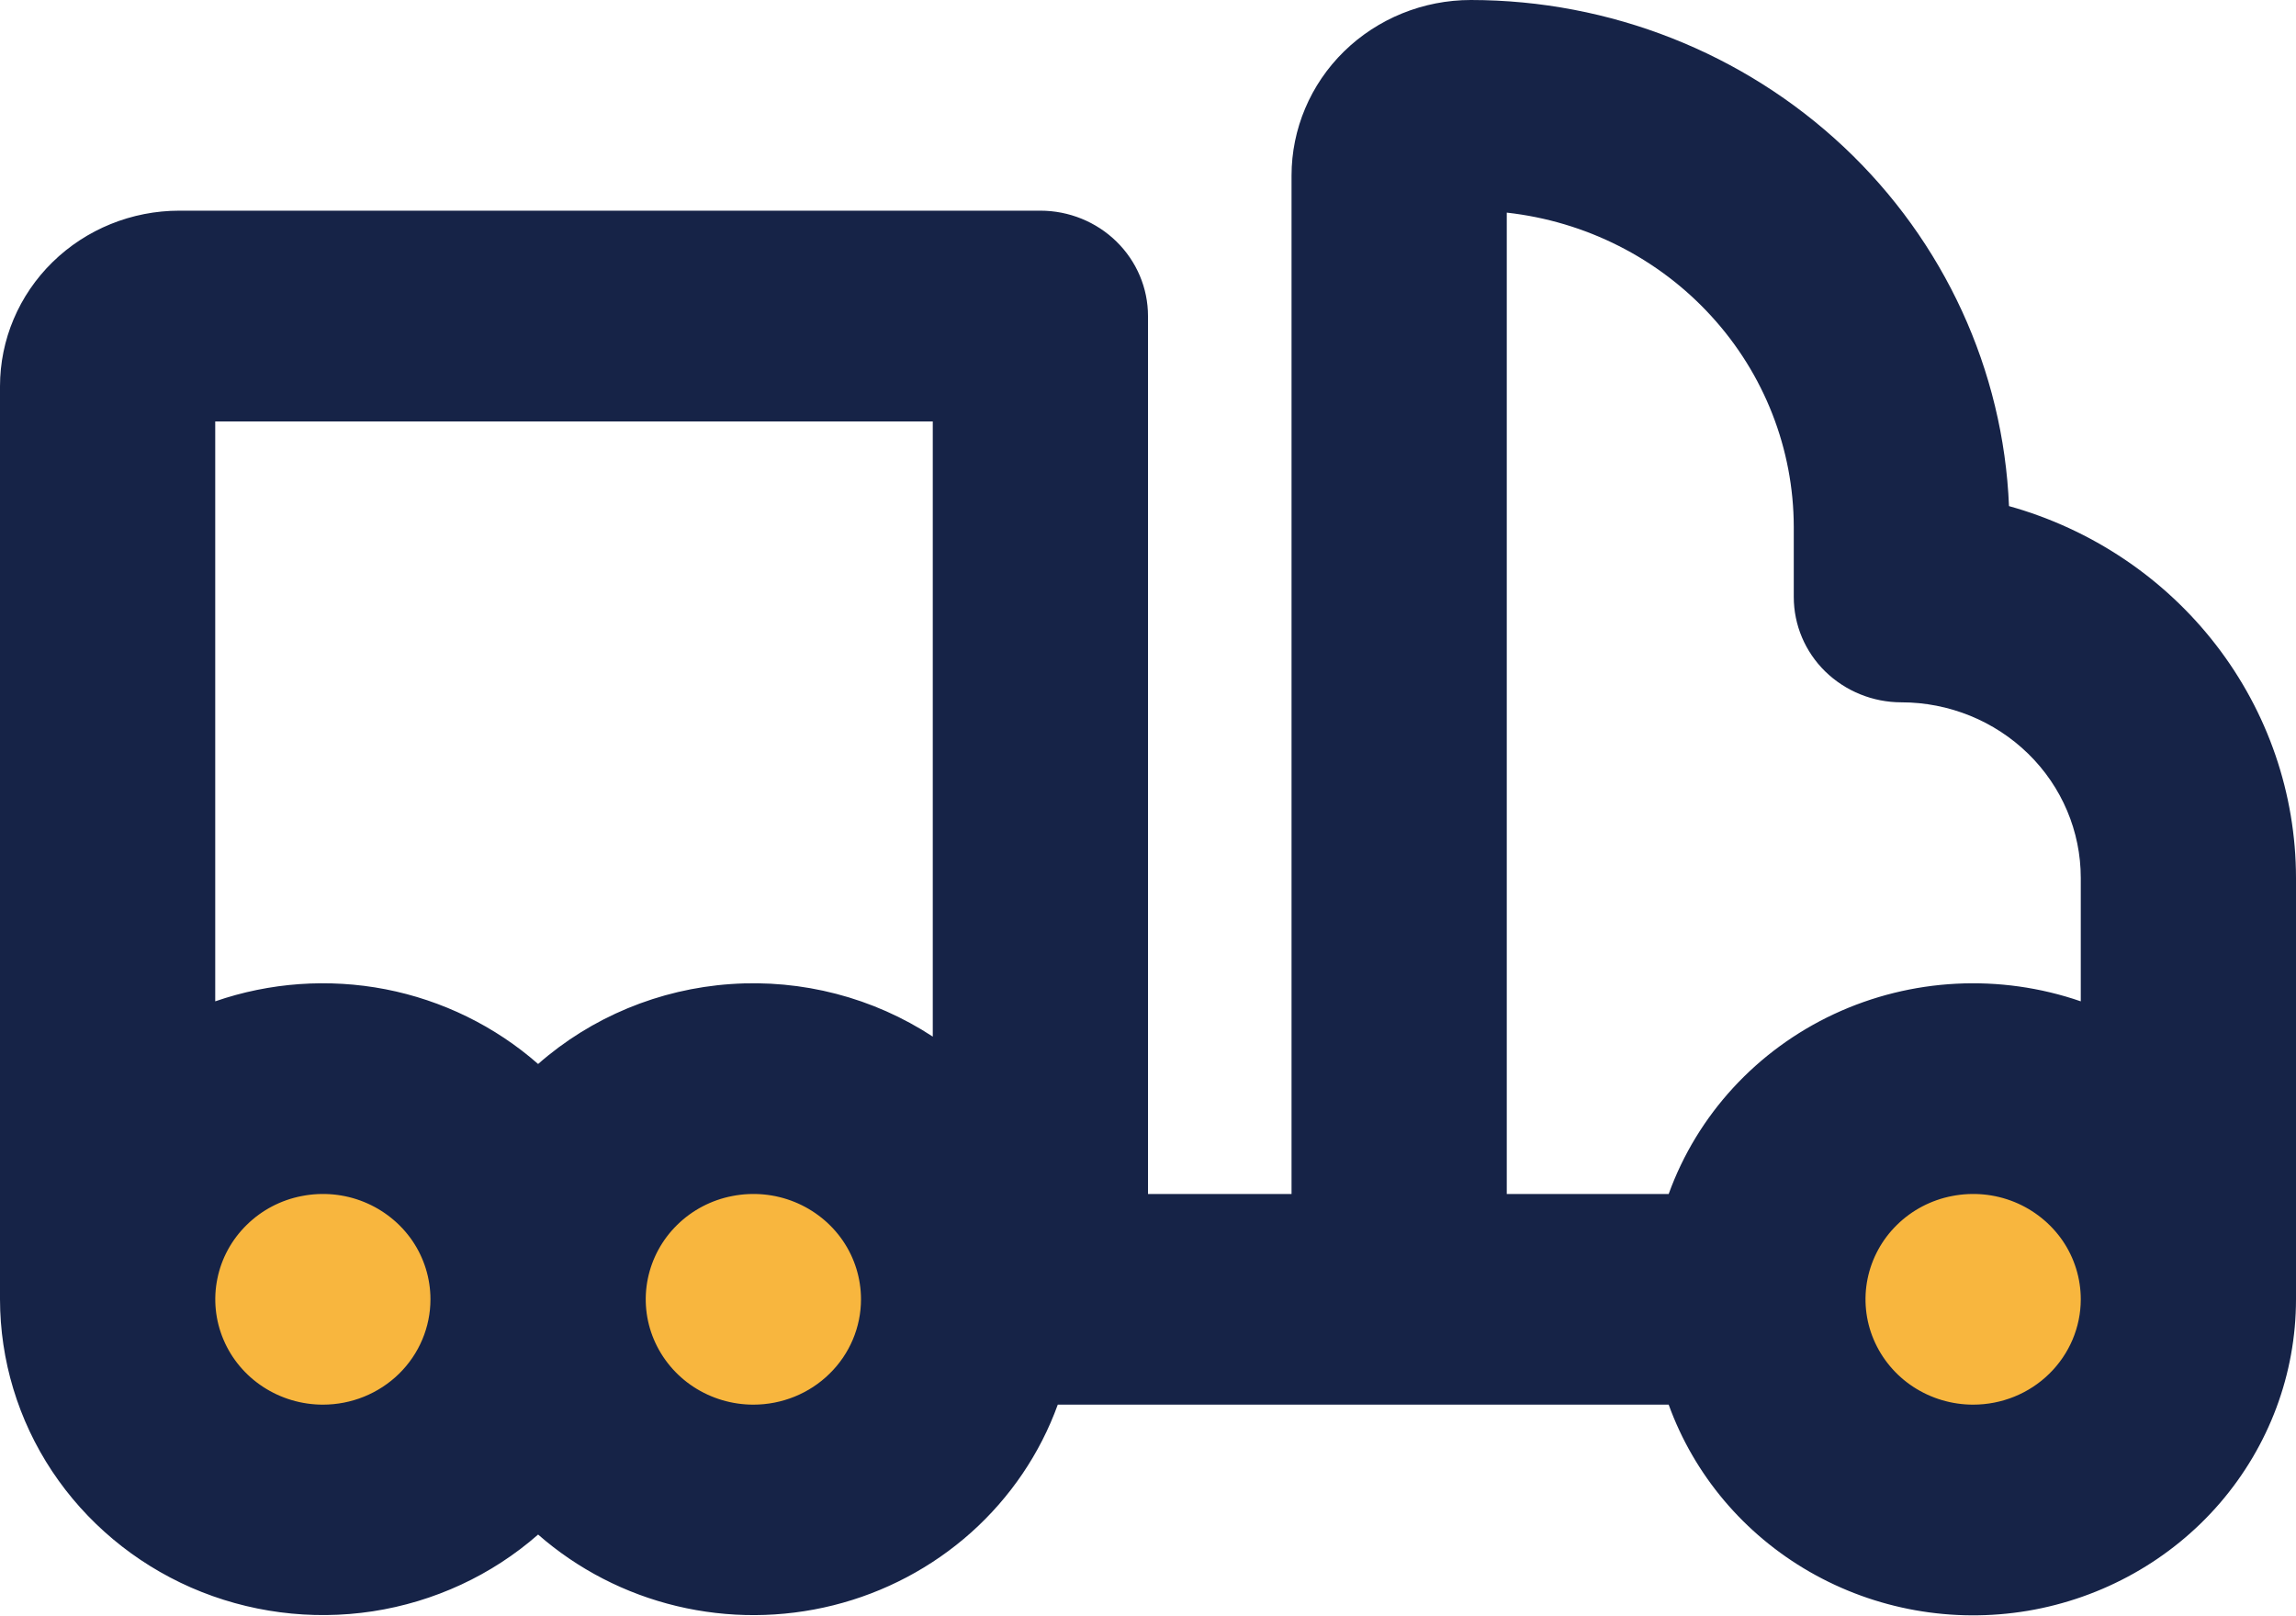
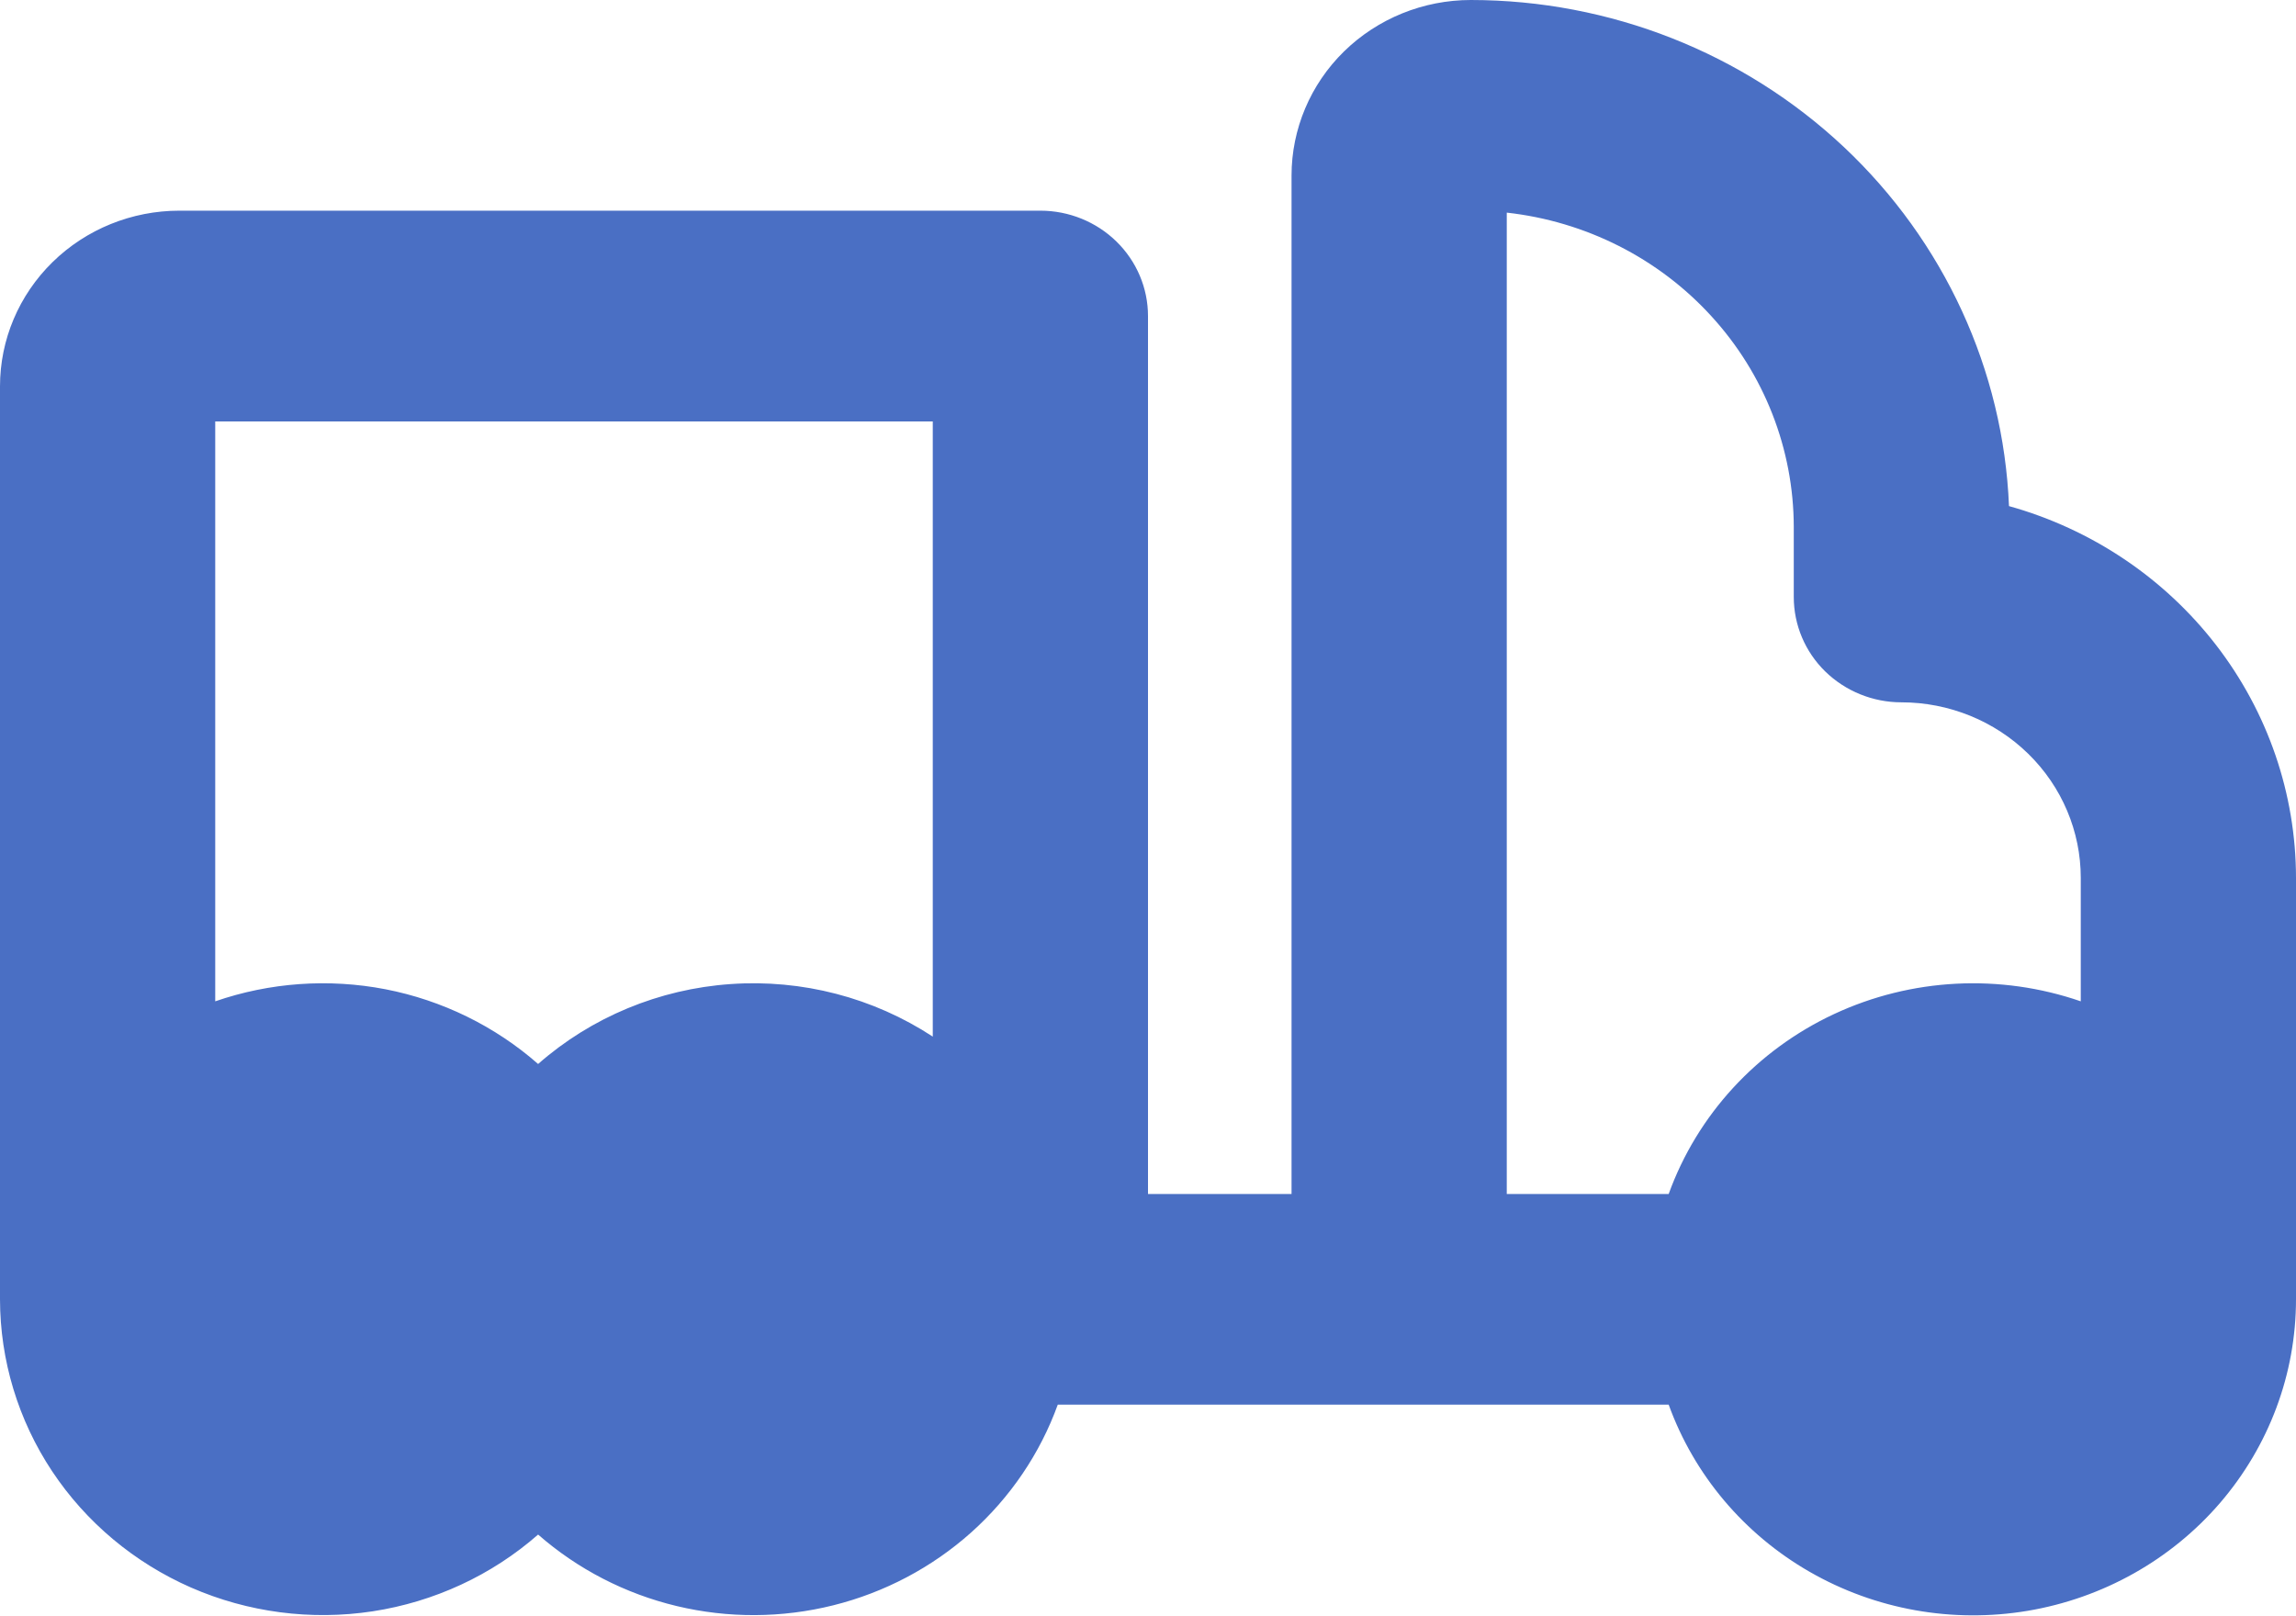
<svg xmlns="http://www.w3.org/2000/svg" width="27" height="19" viewBox="0 0 27 19" fill="none">
-   <path fill-rule="evenodd" clip-rule="evenodd" d="M6 15C6 16.105 5.105 17 4 17C2.895 17 2 16.105 2 15C2 13.895 2.895 13 4 13C5.105 13 6 13.895 6 15ZM11 15C11 16.105 10.105 17 9 17C7.895 17 7 16.105 7 15C7 13.895 7.895 13 9 13C10.105 13 11 13.895 11 15ZM23 17C24.105 17 25 16.105 25 15C25 13.895 24.105 13 23 13C21.895 13 21 13.895 21 15C21 16.105 21.895 17 23 17Z" fill="#F8B63E" />
-   <path d="M23.625 5.953C23.559 4.353 22.863 2.84 21.684 1.73C20.504 0.621 18.933 0.001 17.297 0C16.737 0 16.201 0.218 15.805 0.605C15.41 0.992 15.188 1.518 15.188 2.065V14.044H13.5V3.717C13.5 3.389 13.367 3.074 13.129 2.841C12.892 2.609 12.57 2.478 12.234 2.478H2.109C1.55 2.478 1.013 2.696 0.618 3.083C0.222 3.471 0 3.996 0 4.544L0 15.283C0.001 16 0.213 16.702 0.612 17.304C1.011 17.905 1.579 18.381 2.248 18.674C2.917 18.966 3.658 19.063 4.382 18.953C5.106 18.842 5.782 18.529 6.328 18.05C6.793 18.457 7.352 18.746 7.958 18.891C8.563 19.036 9.196 19.033 9.8 18.882C10.404 18.731 10.96 18.437 11.421 18.025C11.881 17.613 12.231 17.097 12.439 16.522H19.623C19.922 17.349 20.51 18.046 21.282 18.489C22.055 18.933 22.962 19.095 23.845 18.947C24.728 18.798 25.529 18.349 26.106 17.679C26.683 17.008 27 16.16 27 15.283V10.326C26.999 9.337 26.669 8.376 26.06 7.587C25.451 6.798 24.596 6.224 23.625 5.953ZM17.719 2.501C18.646 2.604 19.503 3.037 20.125 3.719C20.748 4.4 21.092 5.282 21.094 6.196V7.022C21.094 7.351 21.227 7.666 21.464 7.898C21.702 8.13 22.024 8.261 22.359 8.261C22.919 8.261 23.455 8.479 23.851 8.866C24.247 9.253 24.469 9.779 24.469 10.326V11.778C23.519 11.45 22.476 11.504 21.567 11.928C20.658 12.353 19.959 13.114 19.623 14.044H17.719V2.501ZM10.969 4.957V12.193C10.269 11.734 9.432 11.516 8.592 11.575C7.752 11.633 6.955 11.964 6.328 12.515C5.821 12.07 5.201 11.766 4.533 11.636C3.865 11.507 3.173 11.556 2.531 11.778V4.957H10.969ZM3.797 16.522C3.547 16.522 3.302 16.449 3.094 16.313C2.886 16.177 2.723 15.983 2.628 15.757C2.532 15.531 2.507 15.281 2.556 15.041C2.604 14.801 2.725 14.58 2.902 14.407C3.079 14.233 3.304 14.115 3.55 14.068C3.795 14.02 4.05 14.044 4.281 14.138C4.512 14.232 4.71 14.391 4.849 14.594C4.988 14.798 5.062 15.038 5.062 15.283C5.062 15.611 4.929 15.927 4.692 16.159C4.454 16.392 4.133 16.522 3.797 16.522ZM8.859 16.522C8.609 16.522 8.364 16.449 8.156 16.313C7.948 16.177 7.786 15.983 7.69 15.757C7.594 15.531 7.569 15.281 7.618 15.041C7.667 14.801 7.787 14.58 7.964 14.407C8.141 14.233 8.367 14.115 8.612 14.068C8.858 14.02 9.112 14.044 9.344 14.138C9.575 14.232 9.773 14.391 9.912 14.594C10.051 14.798 10.125 15.038 10.125 15.283C10.125 15.611 9.992 15.927 9.754 16.159C9.517 16.392 9.195 16.522 8.859 16.522ZM23.203 16.522C22.953 16.522 22.708 16.449 22.5 16.313C22.292 16.177 22.13 15.983 22.034 15.757C21.938 15.531 21.913 15.281 21.962 15.041C22.011 14.801 22.131 14.58 22.308 14.407C22.485 14.233 22.711 14.115 22.956 14.068C23.202 14.02 23.456 14.044 23.688 14.138C23.919 14.232 24.116 14.391 24.256 14.594C24.395 14.798 24.469 15.038 24.469 15.283C24.469 15.611 24.335 15.927 24.098 16.159C23.861 16.392 23.539 16.522 23.203 16.522Z" fill="#162347" />
+   <path fill-rule="evenodd" clip-rule="evenodd" d="M6 15C6 16.105 5.105 17 4 17C2.895 17 2 16.105 2 15C2 13.895 2.895 13 4 13C5.105 13 6 13.895 6 15ZM11 15C11 16.105 10.105 17 9 17C7.895 17 7 16.105 7 15C7 13.895 7.895 13 9 13C10.105 13 11 13.895 11 15ZM23 17C24.105 17 25 16.105 25 15C25 13.895 24.105 13 23 13C21.895 13 21 13.895 21 15C21 16.105 21.895 17 23 17Z" fill="#4A6FC4" />
+   <path d="M23.625 5.953C23.559 4.353 22.863 2.84 21.684 1.73C20.504 0.621 18.933 0.001 17.297 0C16.737 0 16.201 0.218 15.805 0.605C15.41 0.992 15.188 1.518 15.188 2.065V14.044H13.5V3.717C13.5 3.389 13.367 3.074 13.129 2.841C12.892 2.609 12.57 2.478 12.234 2.478H2.109C1.55 2.478 1.013 2.696 0.618 3.083C0.222 3.471 0 3.996 0 4.544L0 15.283C0.001 16 0.213 16.702 0.612 17.304C1.011 17.905 1.579 18.381 2.248 18.674C2.917 18.966 3.658 19.063 4.382 18.953C5.106 18.842 5.782 18.529 6.328 18.05C6.793 18.457 7.352 18.746 7.958 18.891C8.563 19.036 9.196 19.033 9.8 18.882C10.404 18.731 10.96 18.437 11.421 18.025C11.881 17.613 12.231 17.097 12.439 16.522H19.623C19.922 17.349 20.51 18.046 21.282 18.489C22.055 18.933 22.962 19.095 23.845 18.947C24.728 18.798 25.529 18.349 26.106 17.679C26.683 17.008 27 16.16 27 15.283V10.326C26.999 9.337 26.669 8.376 26.06 7.587C25.451 6.798 24.596 6.224 23.625 5.953ZM17.719 2.501C18.646 2.604 19.503 3.037 20.125 3.719C20.748 4.4 21.092 5.282 21.094 6.196V7.022C21.094 7.351 21.227 7.666 21.464 7.898C21.702 8.13 22.024 8.261 22.359 8.261C22.919 8.261 23.455 8.479 23.851 8.866C24.247 9.253 24.469 9.779 24.469 10.326V11.778C23.519 11.45 22.476 11.504 21.567 11.928C20.658 12.353 19.959 13.114 19.623 14.044H17.719V2.501ZM10.969 4.957V12.193C10.269 11.734 9.432 11.516 8.592 11.575C7.752 11.633 6.955 11.964 6.328 12.515C5.821 12.07 5.201 11.766 4.533 11.636C3.865 11.507 3.173 11.556 2.531 11.778V4.957H10.969ZM3.797 16.522C3.547 16.522 3.302 16.449 3.094 16.313C2.886 16.177 2.723 15.983 2.628 15.757C2.532 15.531 2.507 15.281 2.556 15.041C2.604 14.801 2.725 14.58 2.902 14.407C3.079 14.233 3.304 14.115 3.55 14.068C3.795 14.02 4.05 14.044 4.281 14.138C4.512 14.232 4.71 14.391 4.849 14.594C4.988 14.798 5.062 15.038 5.062 15.283C5.062 15.611 4.929 15.927 4.692 16.159C4.454 16.392 4.133 16.522 3.797 16.522ZM8.859 16.522C8.609 16.522 8.364 16.449 8.156 16.313C7.948 16.177 7.786 15.983 7.69 15.757C7.594 15.531 7.569 15.281 7.618 15.041C7.667 14.801 7.787 14.58 7.964 14.407C8.141 14.233 8.367 14.115 8.612 14.068C8.858 14.02 9.112 14.044 9.344 14.138C9.575 14.232 9.773 14.391 9.912 14.594C10.051 14.798 10.125 15.038 10.125 15.283C10.125 15.611 9.992 15.927 9.754 16.159C9.517 16.392 9.195 16.522 8.859 16.522ZM23.203 16.522C22.953 16.522 22.708 16.449 22.5 16.313C22.292 16.177 22.13 15.983 22.034 15.757C21.938 15.531 21.913 15.281 21.962 15.041C22.011 14.801 22.131 14.58 22.308 14.407C22.485 14.233 22.711 14.115 22.956 14.068C23.202 14.02 23.456 14.044 23.688 14.138C23.919 14.232 24.116 14.391 24.256 14.594C24.395 14.798 24.469 15.038 24.469 15.283C24.469 15.611 24.335 15.927 24.098 16.159C23.861 16.392 23.539 16.522 23.203 16.522Z" fill="#4A6FC4" />
</svg>
